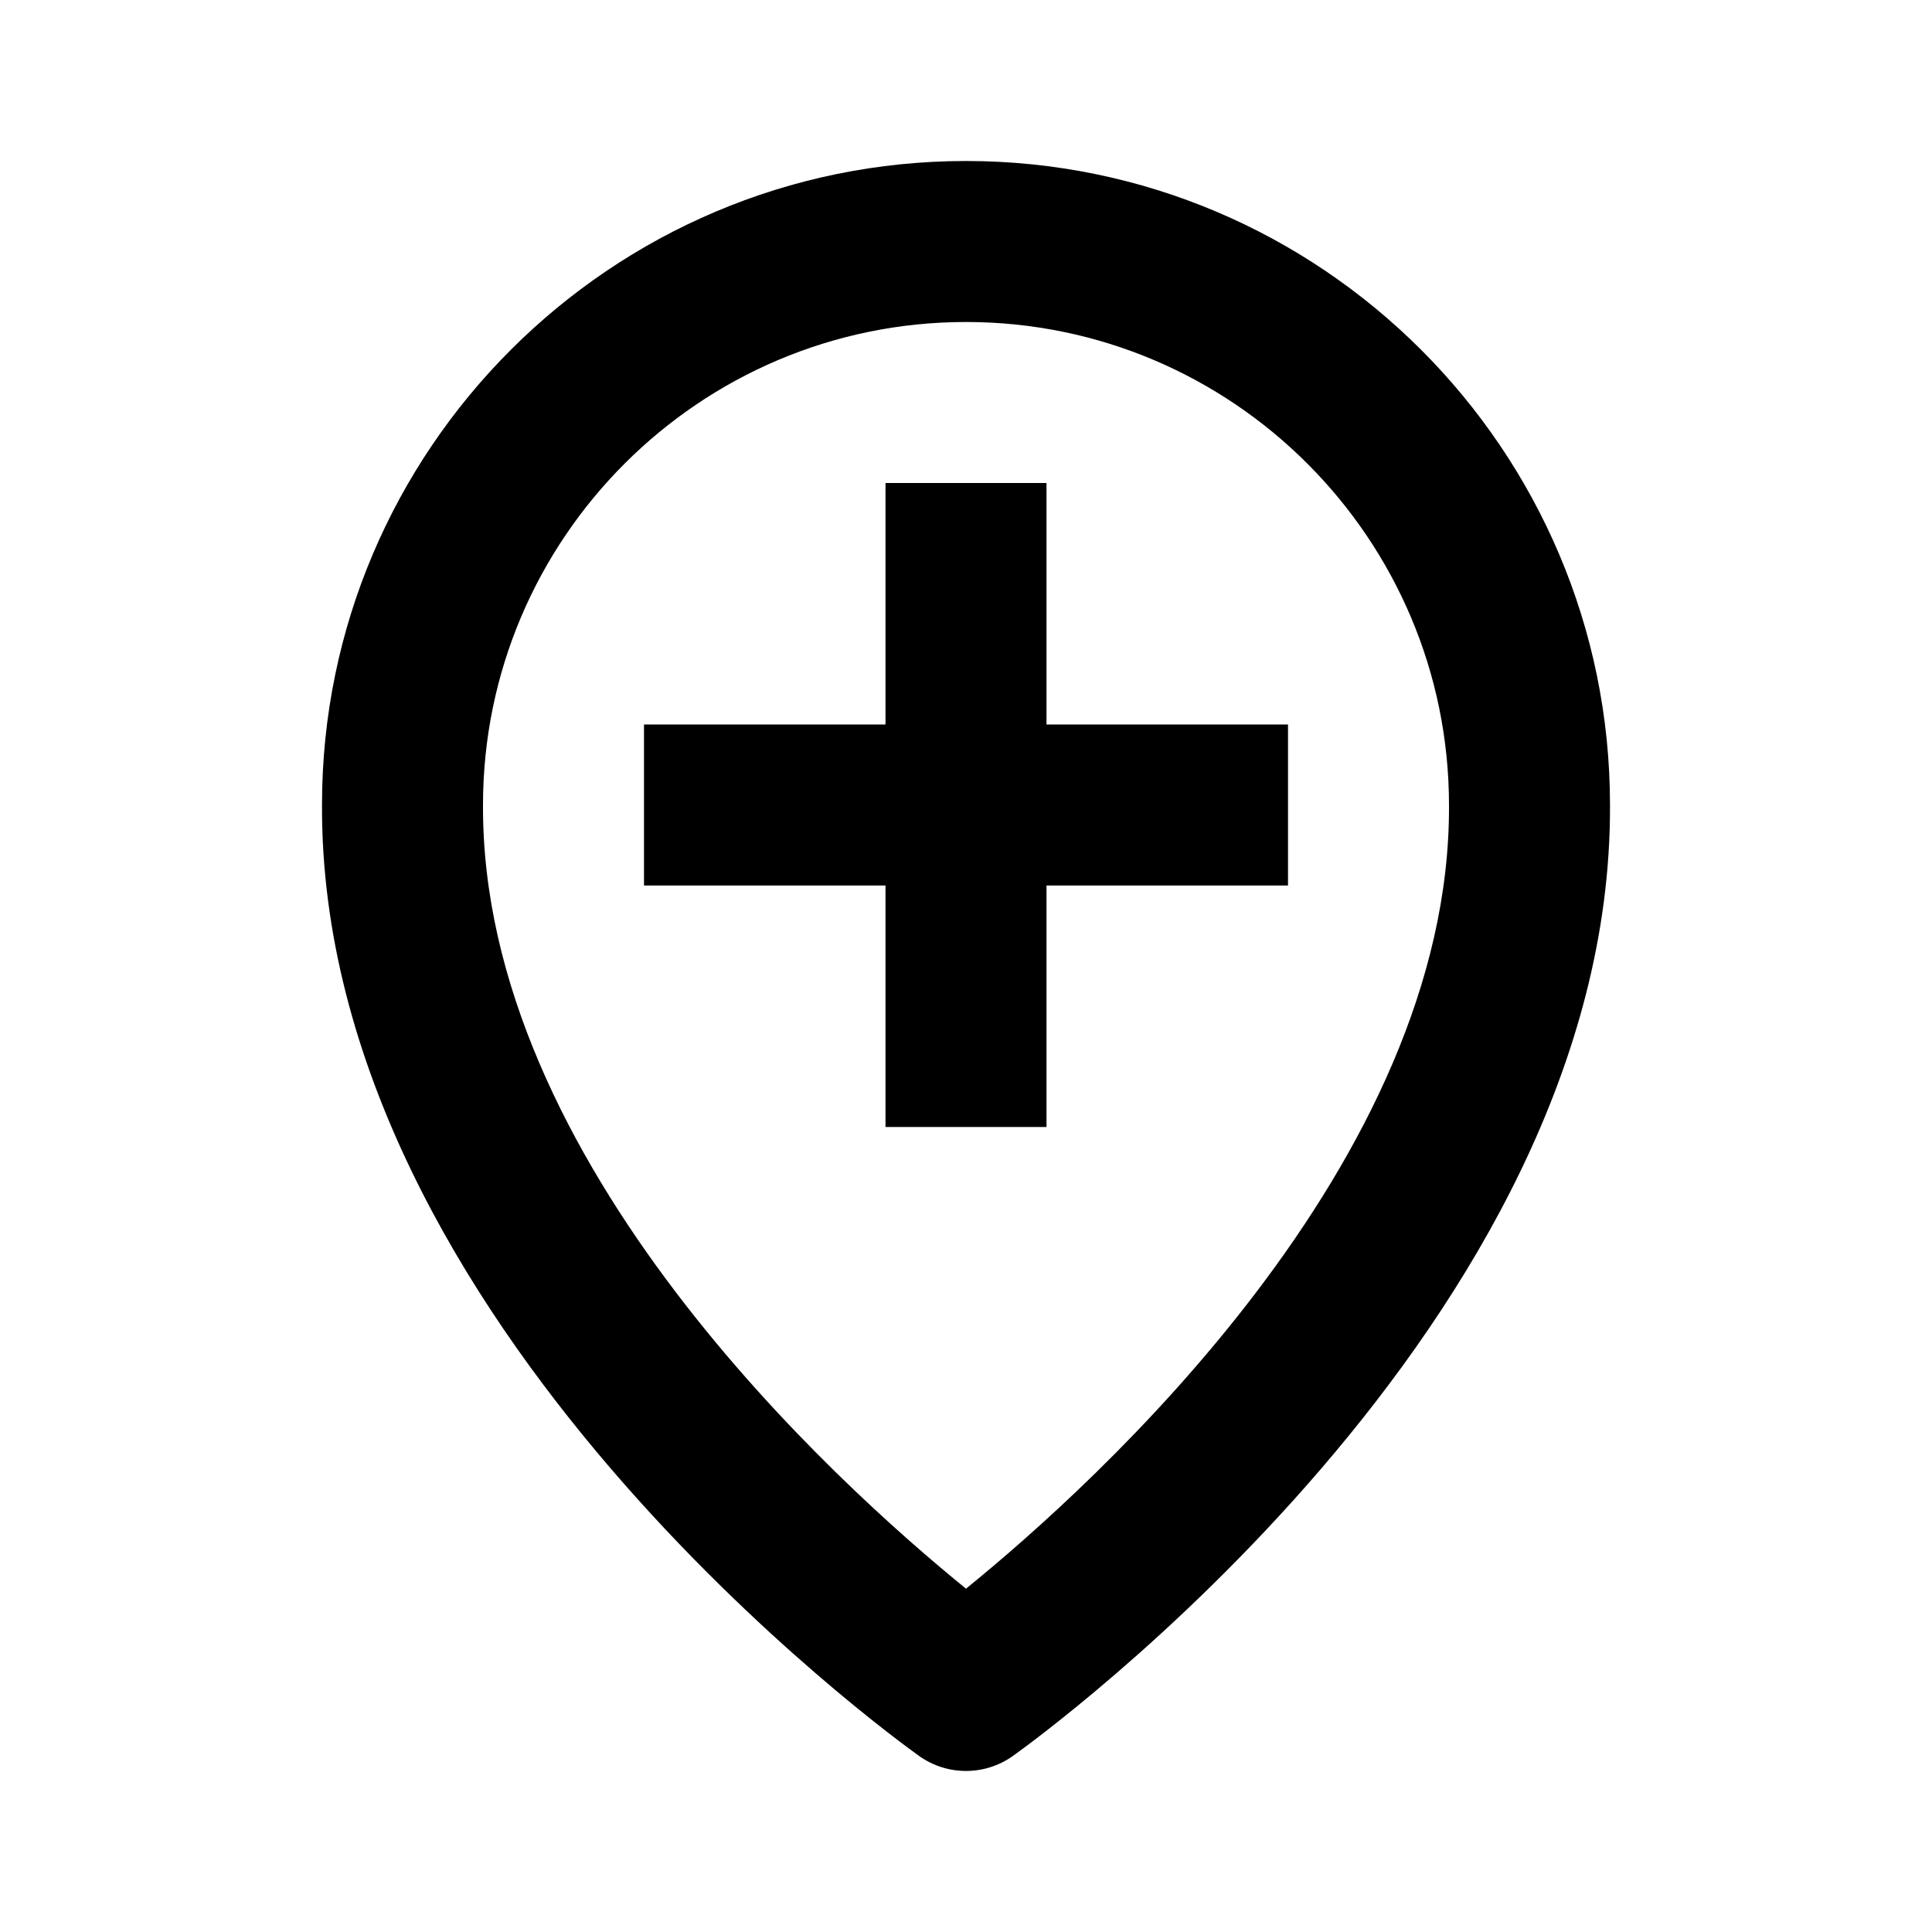
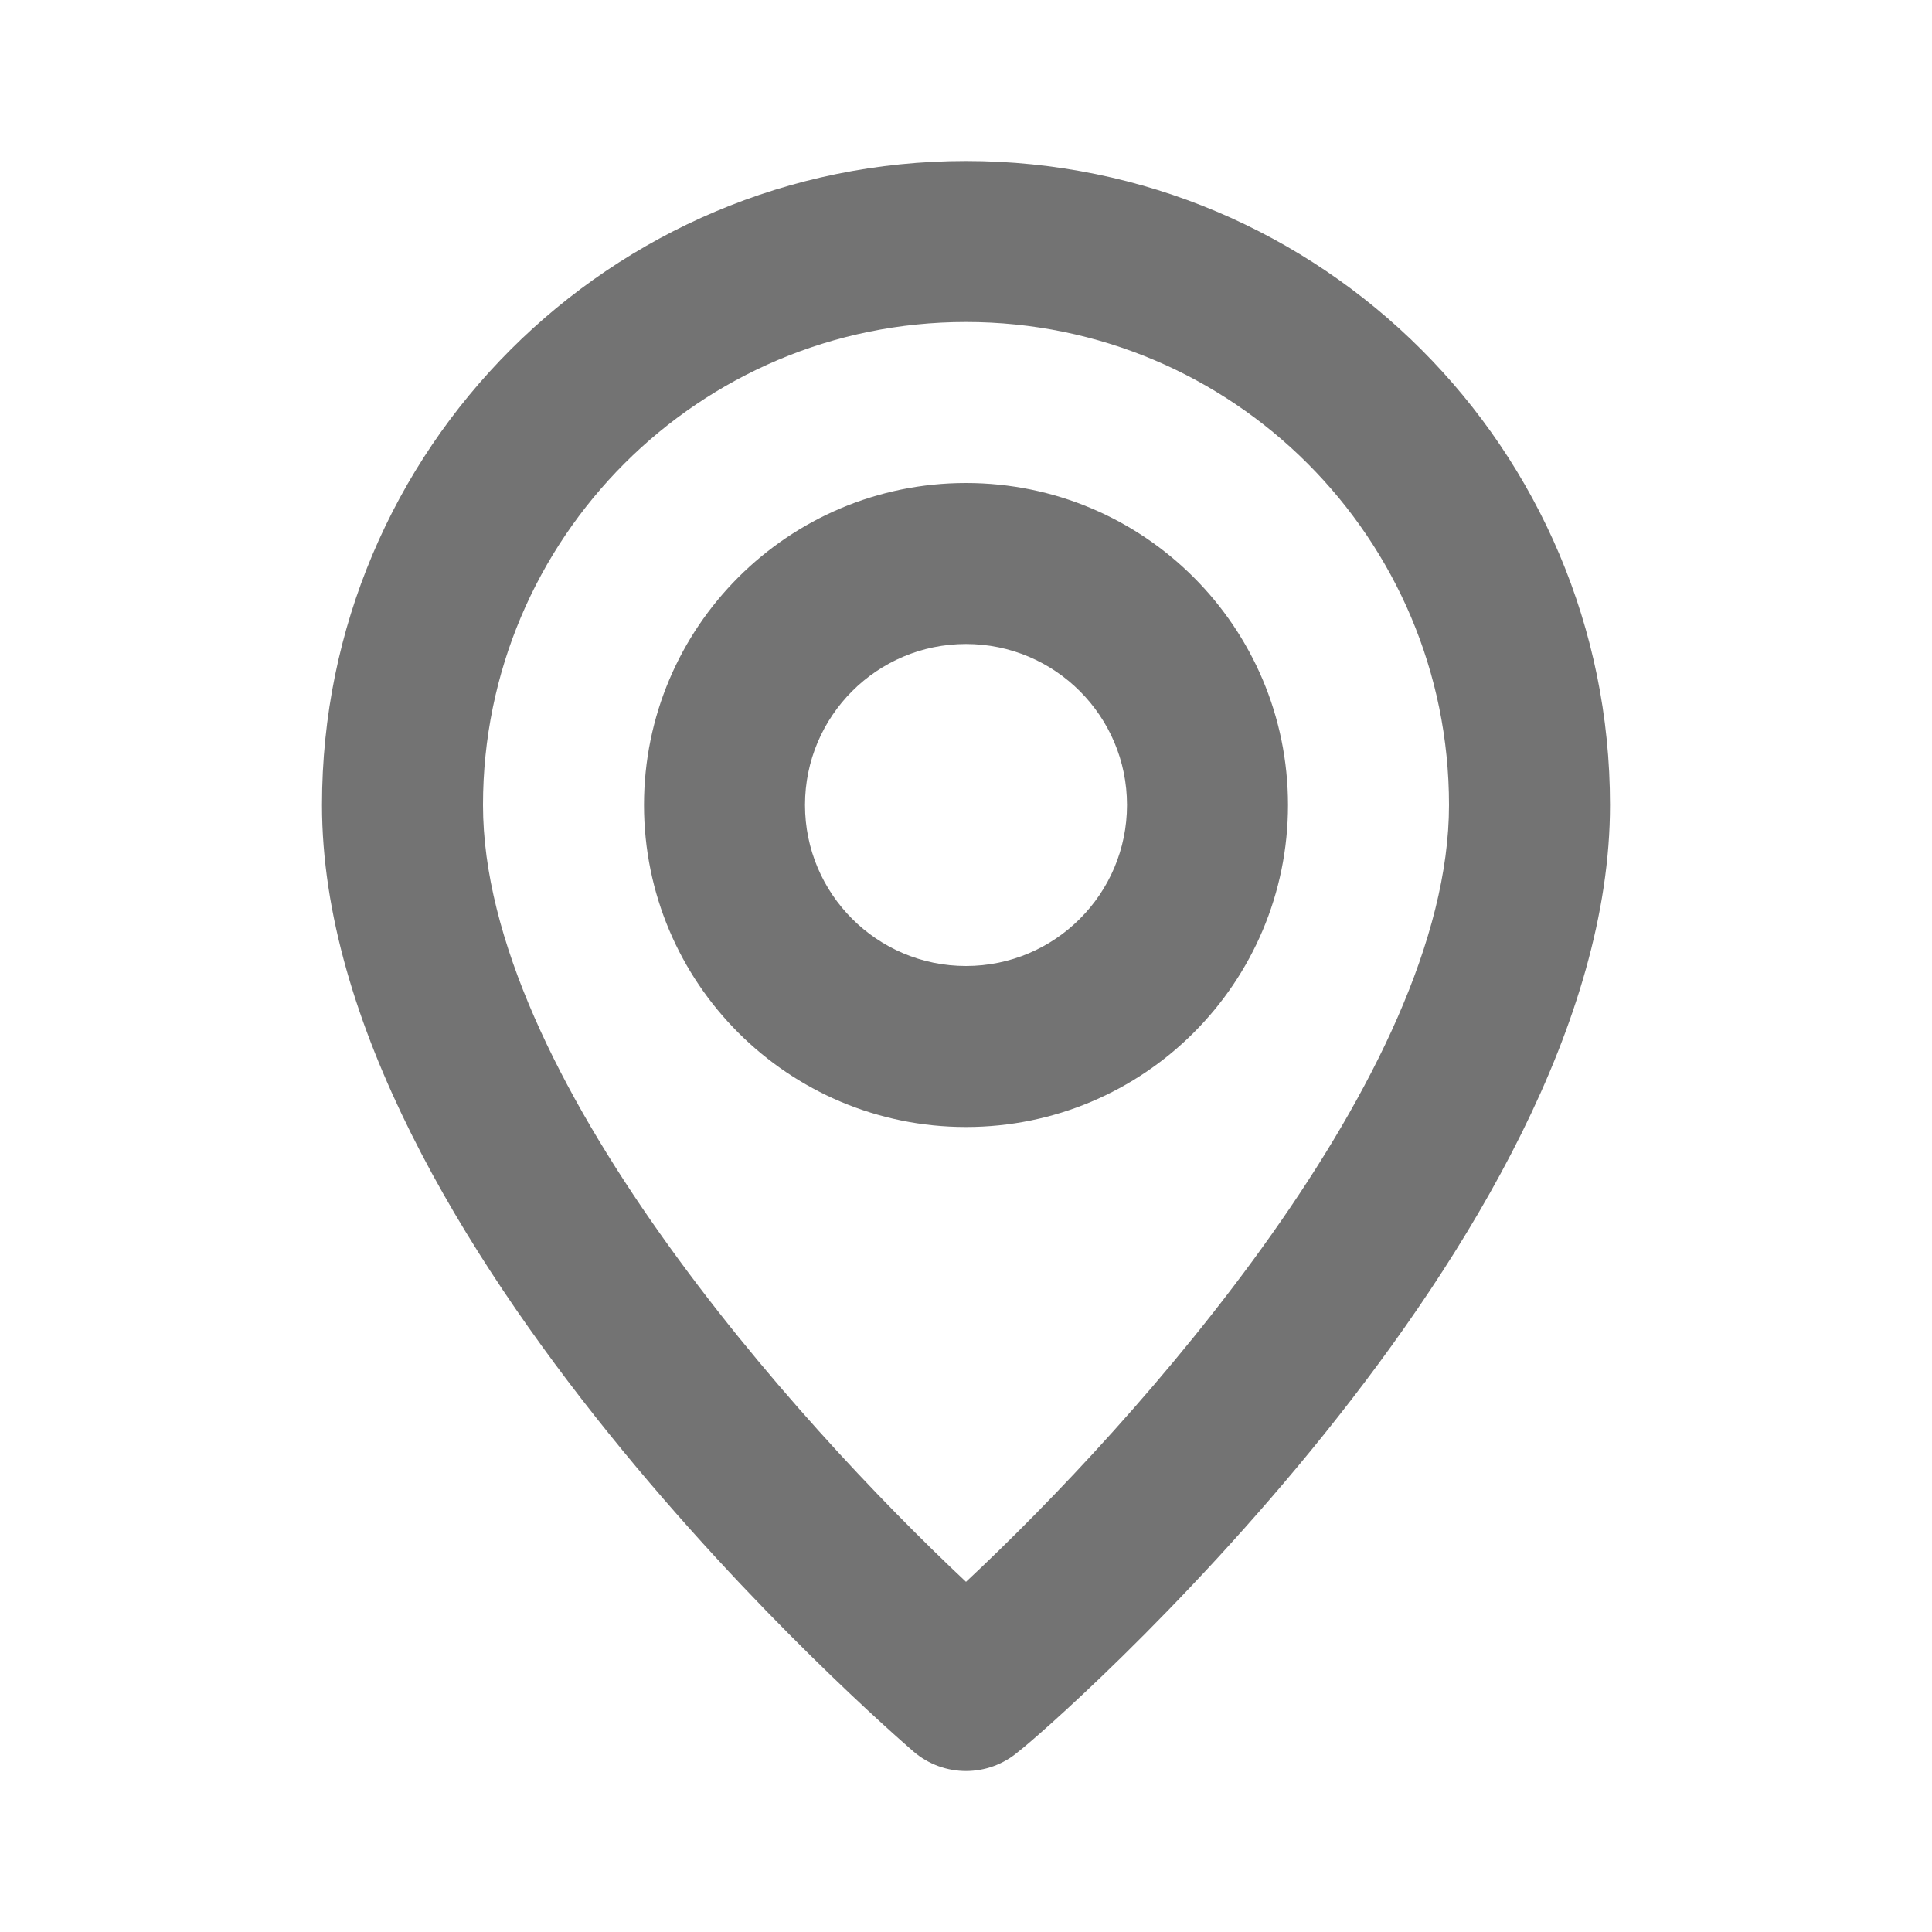
- <svg xmlns="http://www.w3.org/2000/svg" width="24" height="24" viewBox="0 0 24 24">
-   <path d="M11.42 21.815a1.004 1.004 0 0 0 1.16 0C12.884 21.598 20.029 16.44 20 10c0-4.411-3.589-8-8-8S4 5.589 4 9.996c-.029 6.444 7.116 11.602 7.42 11.819zM12 4c3.309 0 6 2.691 6 6.004.021 4.438-4.388 8.423-6 9.731-1.611-1.308-6.021-5.293-6-9.735 0-3.309 2.691-6 6-6z" />
-   <path d="M11 14h2v-3h3V9h-3V6h-2v3H8v2h3z" />
+ <svg xmlns="http://www.w3.org/2000/svg" viewBox="0 0 24 24" id="map-marker">
+   <path fill="#737373" d="M12,2a8,8,0,0,0-8,8c0,5.4,7.05,11.5,7.35,11.76a1,1,0,0,0,1.3,0C13,21.5,20,15.4,20,10A8,8,0,0,0,12,2Zm0,17.65c-2.13-2-6-6.31-6-9.65a6,6,0,0,1,12,0C18,13.34,14.13,17.66,12,19.65ZM12,6a4,4,0,1,0,4,4A4,4,0,0,0,12,6Zm0,6a2,2,0,1,1,2-2A2,2,0,0,1,12,12Z" />
</svg>
